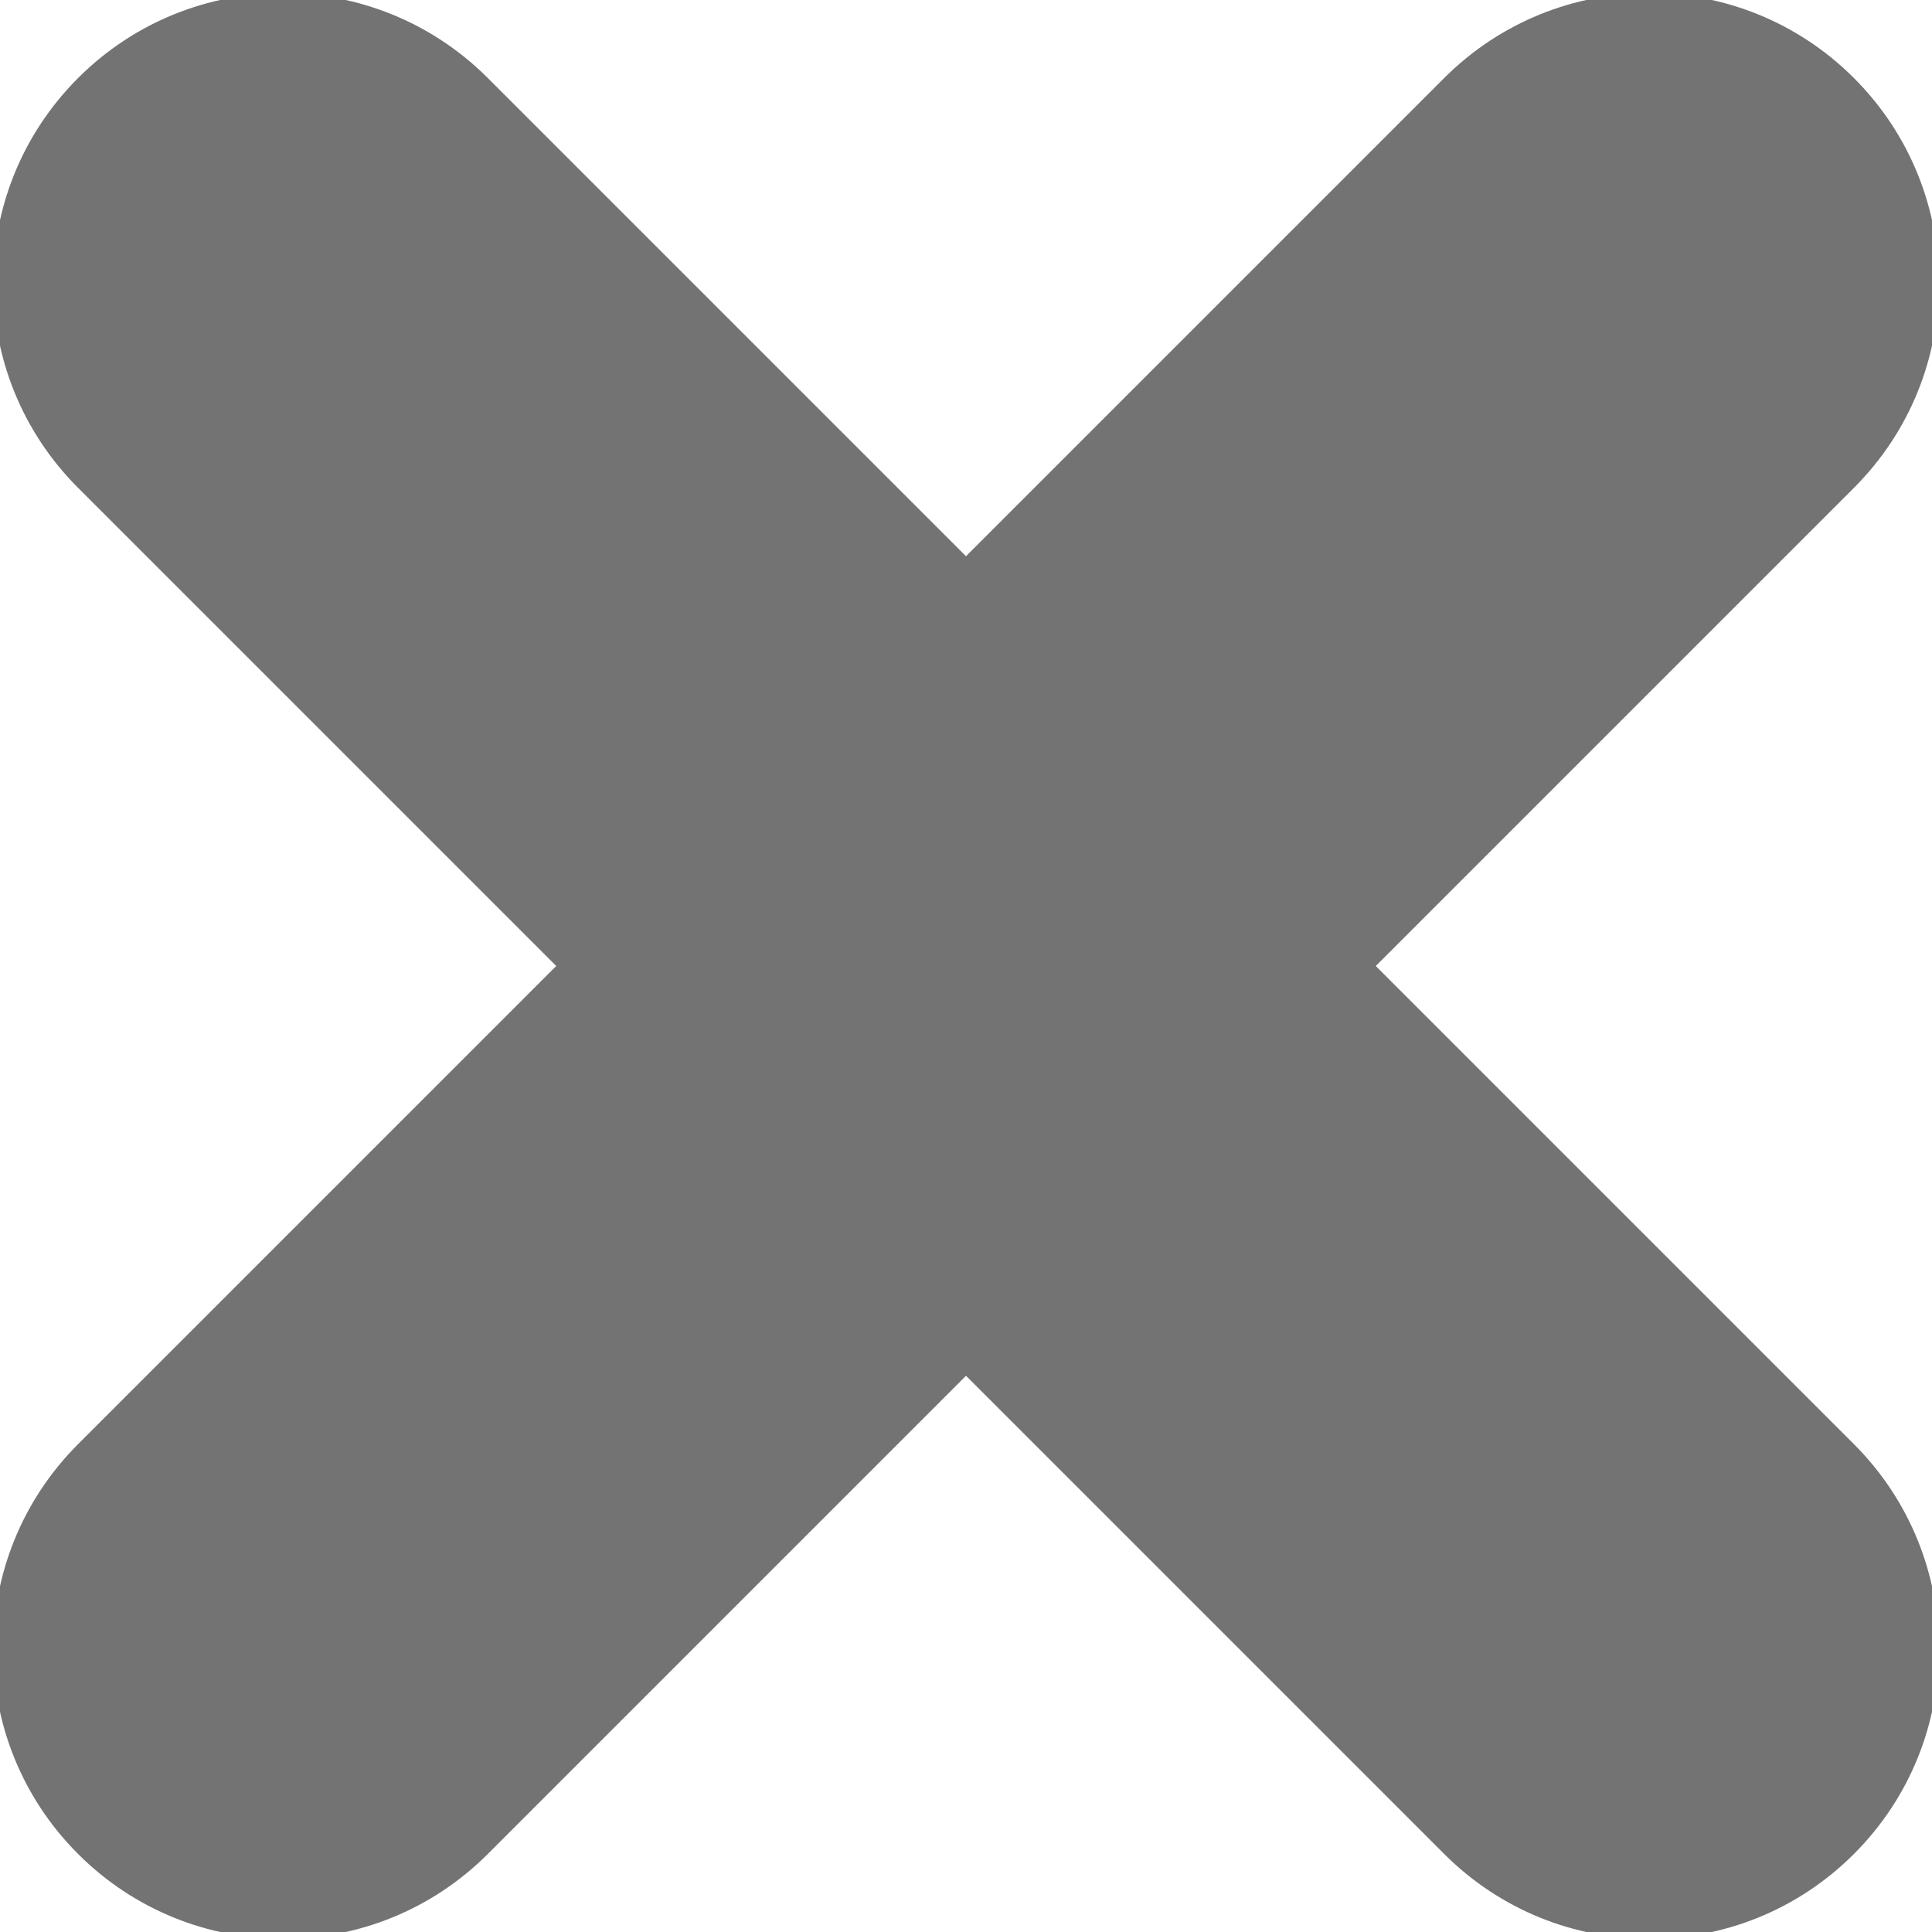
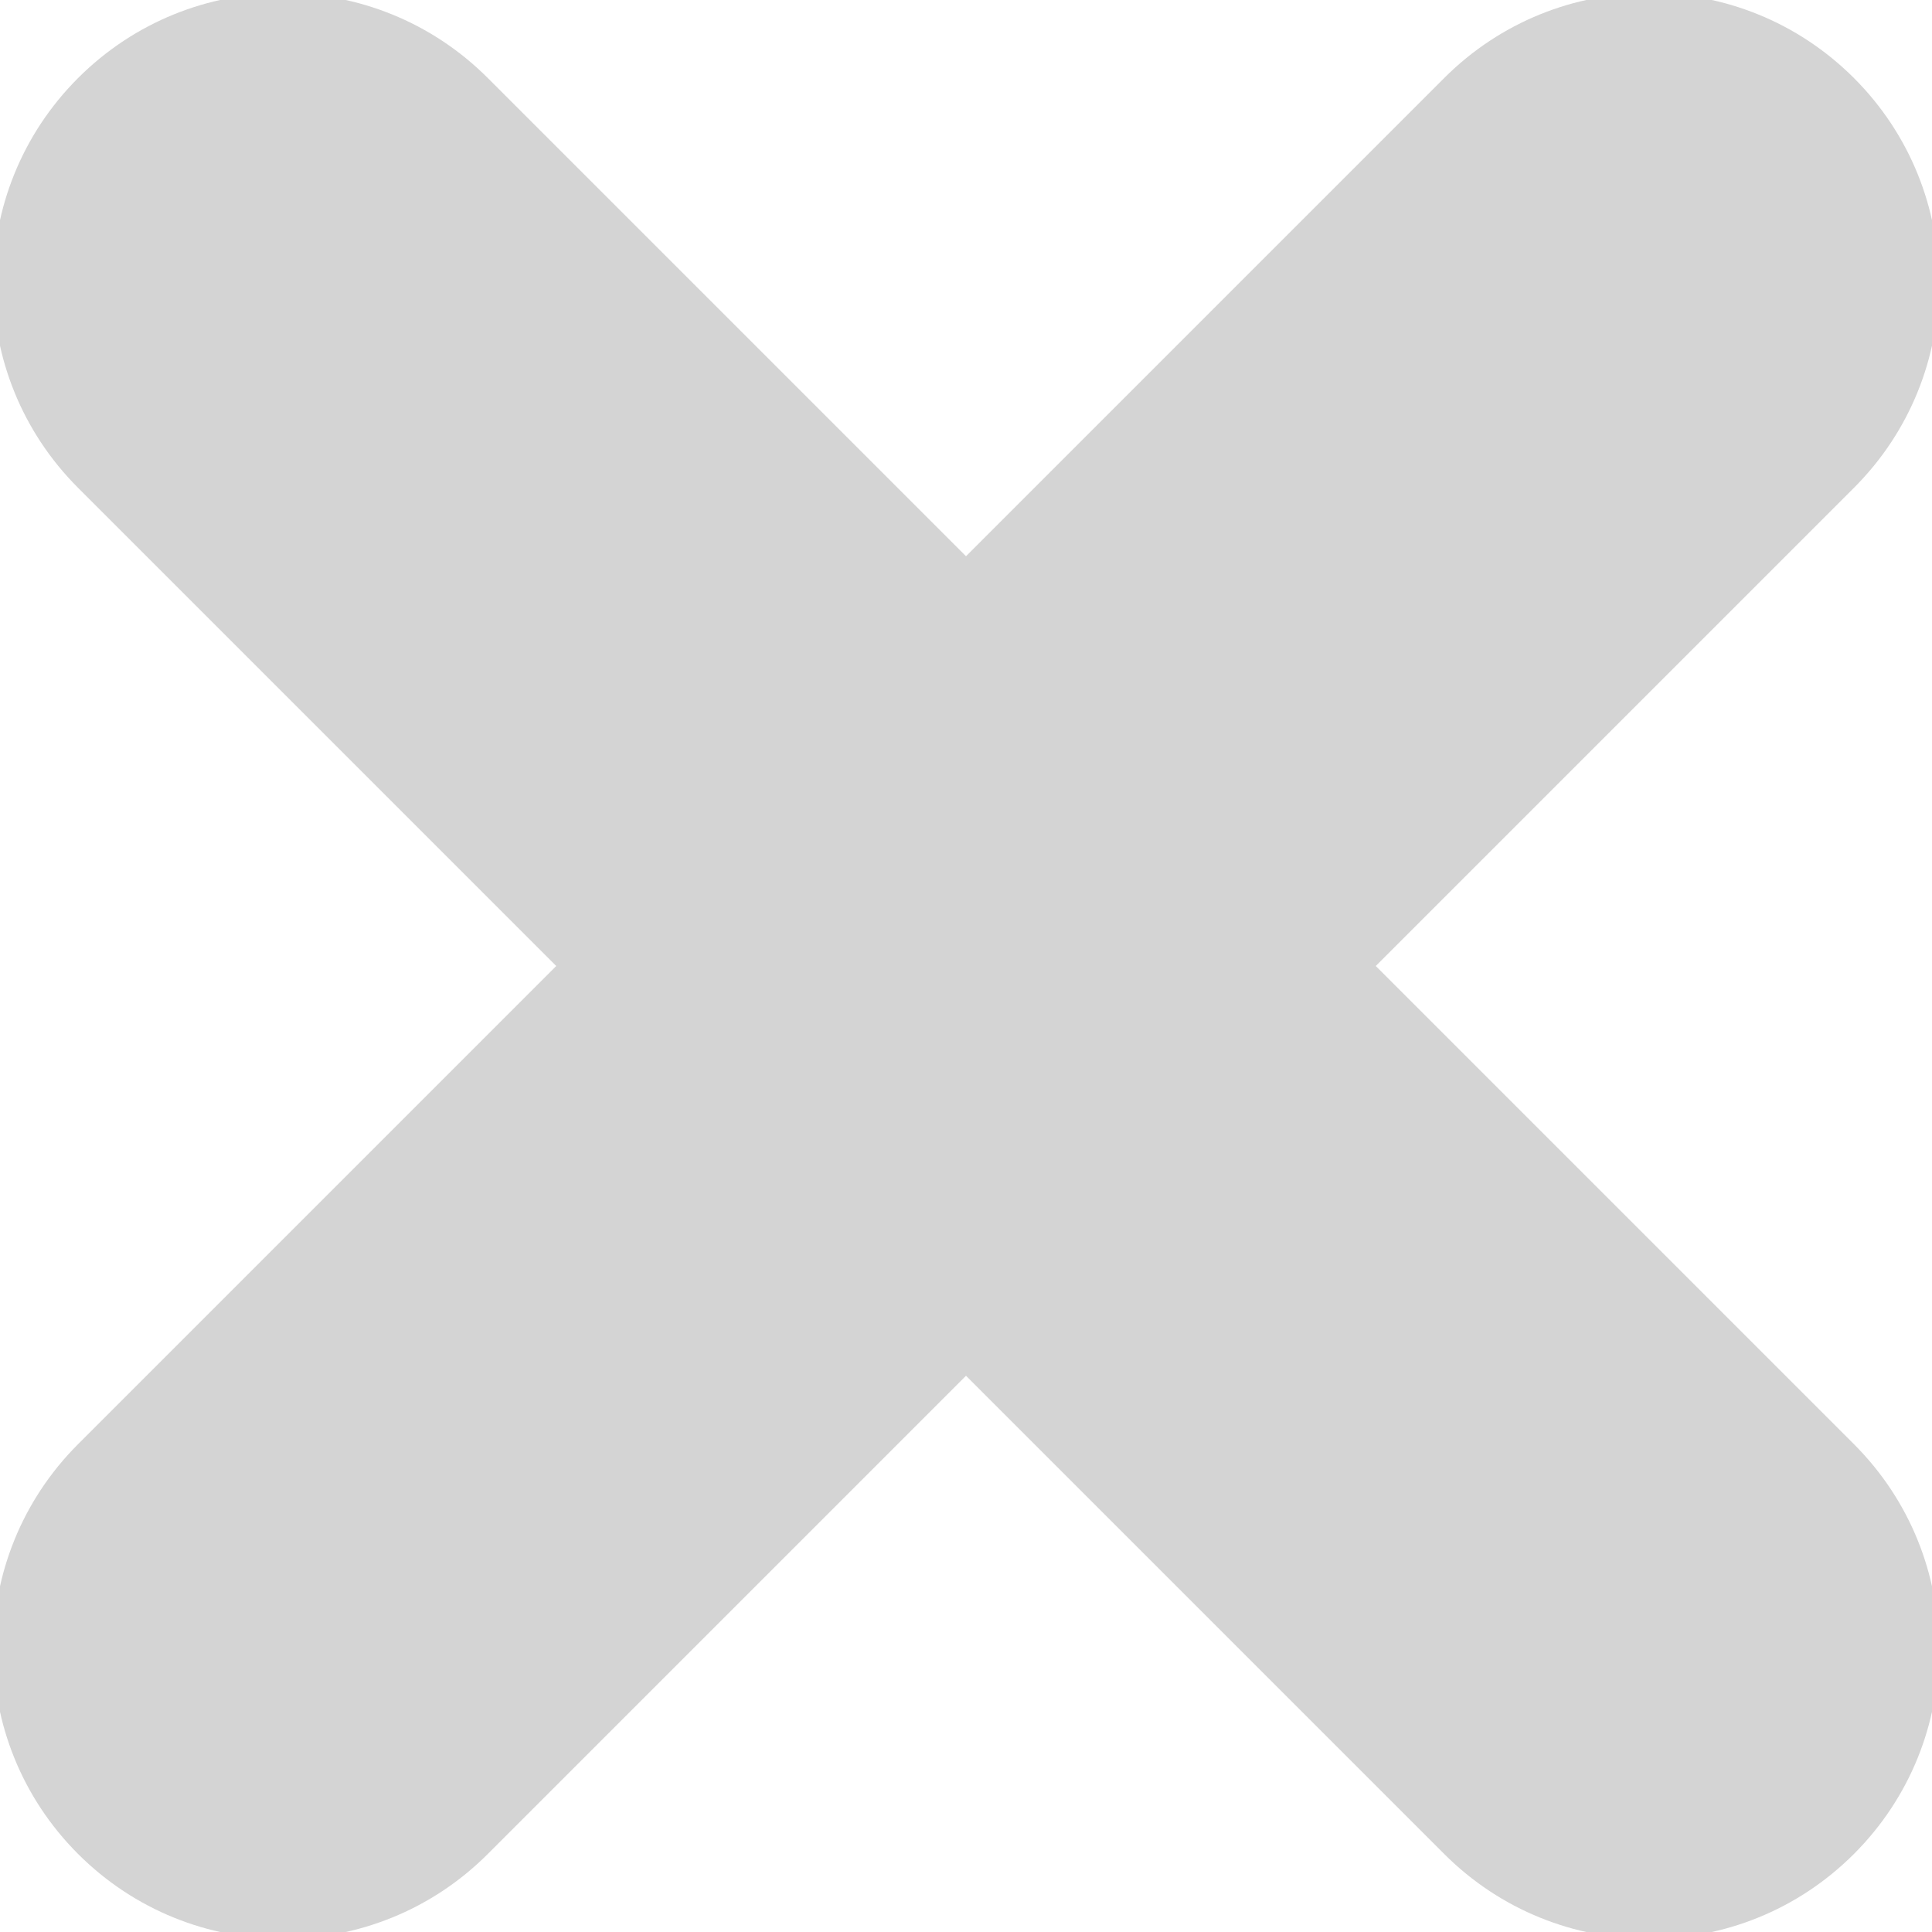
<svg xmlns="http://www.w3.org/2000/svg" width="800px" height="800px" viewBox="0 0 10 10" id="meteor-icon-kit__solid-times-xs" fill="none">
-   <path fill-rule="evenodd" clip-rule="evenodd" d="M7.121 5L9.596 7.475C10.182 8.061 10.182 9.01 9.596 9.596C9.01 10.182 8.061 10.182 7.475 9.596L5 7.121L2.525 9.596C1.939 10.182 0.99 10.182 0.404 9.596C-0.182 9.01 -0.182 8.061 0.404 7.475L2.879 5L0.404 2.525C-0.182 1.939 -0.182 0.99 0.404 0.404C0.99 -0.182 1.939 -0.182 2.525 0.404L5 2.879L7.475 0.404C8.061 -0.182 9.01 -0.182 9.596 0.404C10.182 0.99 10.182 1.939 9.596 2.525L7.121 5z" fill="#737373" />
+   <path fill-rule="evenodd" clip-rule="evenodd" d="M7.121 5L9.596 7.475C10.182 8.061 10.182 9.01 9.596 9.596C9.01 10.182 8.061 10.182 7.475 9.596L5 7.121L2.525 9.596C1.939 10.182 0.99 10.182 0.404 9.596C-0.182 9.01 -0.182 8.061 0.404 7.475L2.879 5L0.404 2.525C-0.182 1.939 -0.182 0.99 0.404 0.404C0.99 -0.182 1.939 -0.182 2.525 0.404L5 2.879L7.475 0.404C8.061 -0.182 9.01 -0.182 9.596 0.404C10.182 0.99 10.182 1.939 9.596 2.525L7.121 5z" fill="#d4d4d4" />
</svg>
